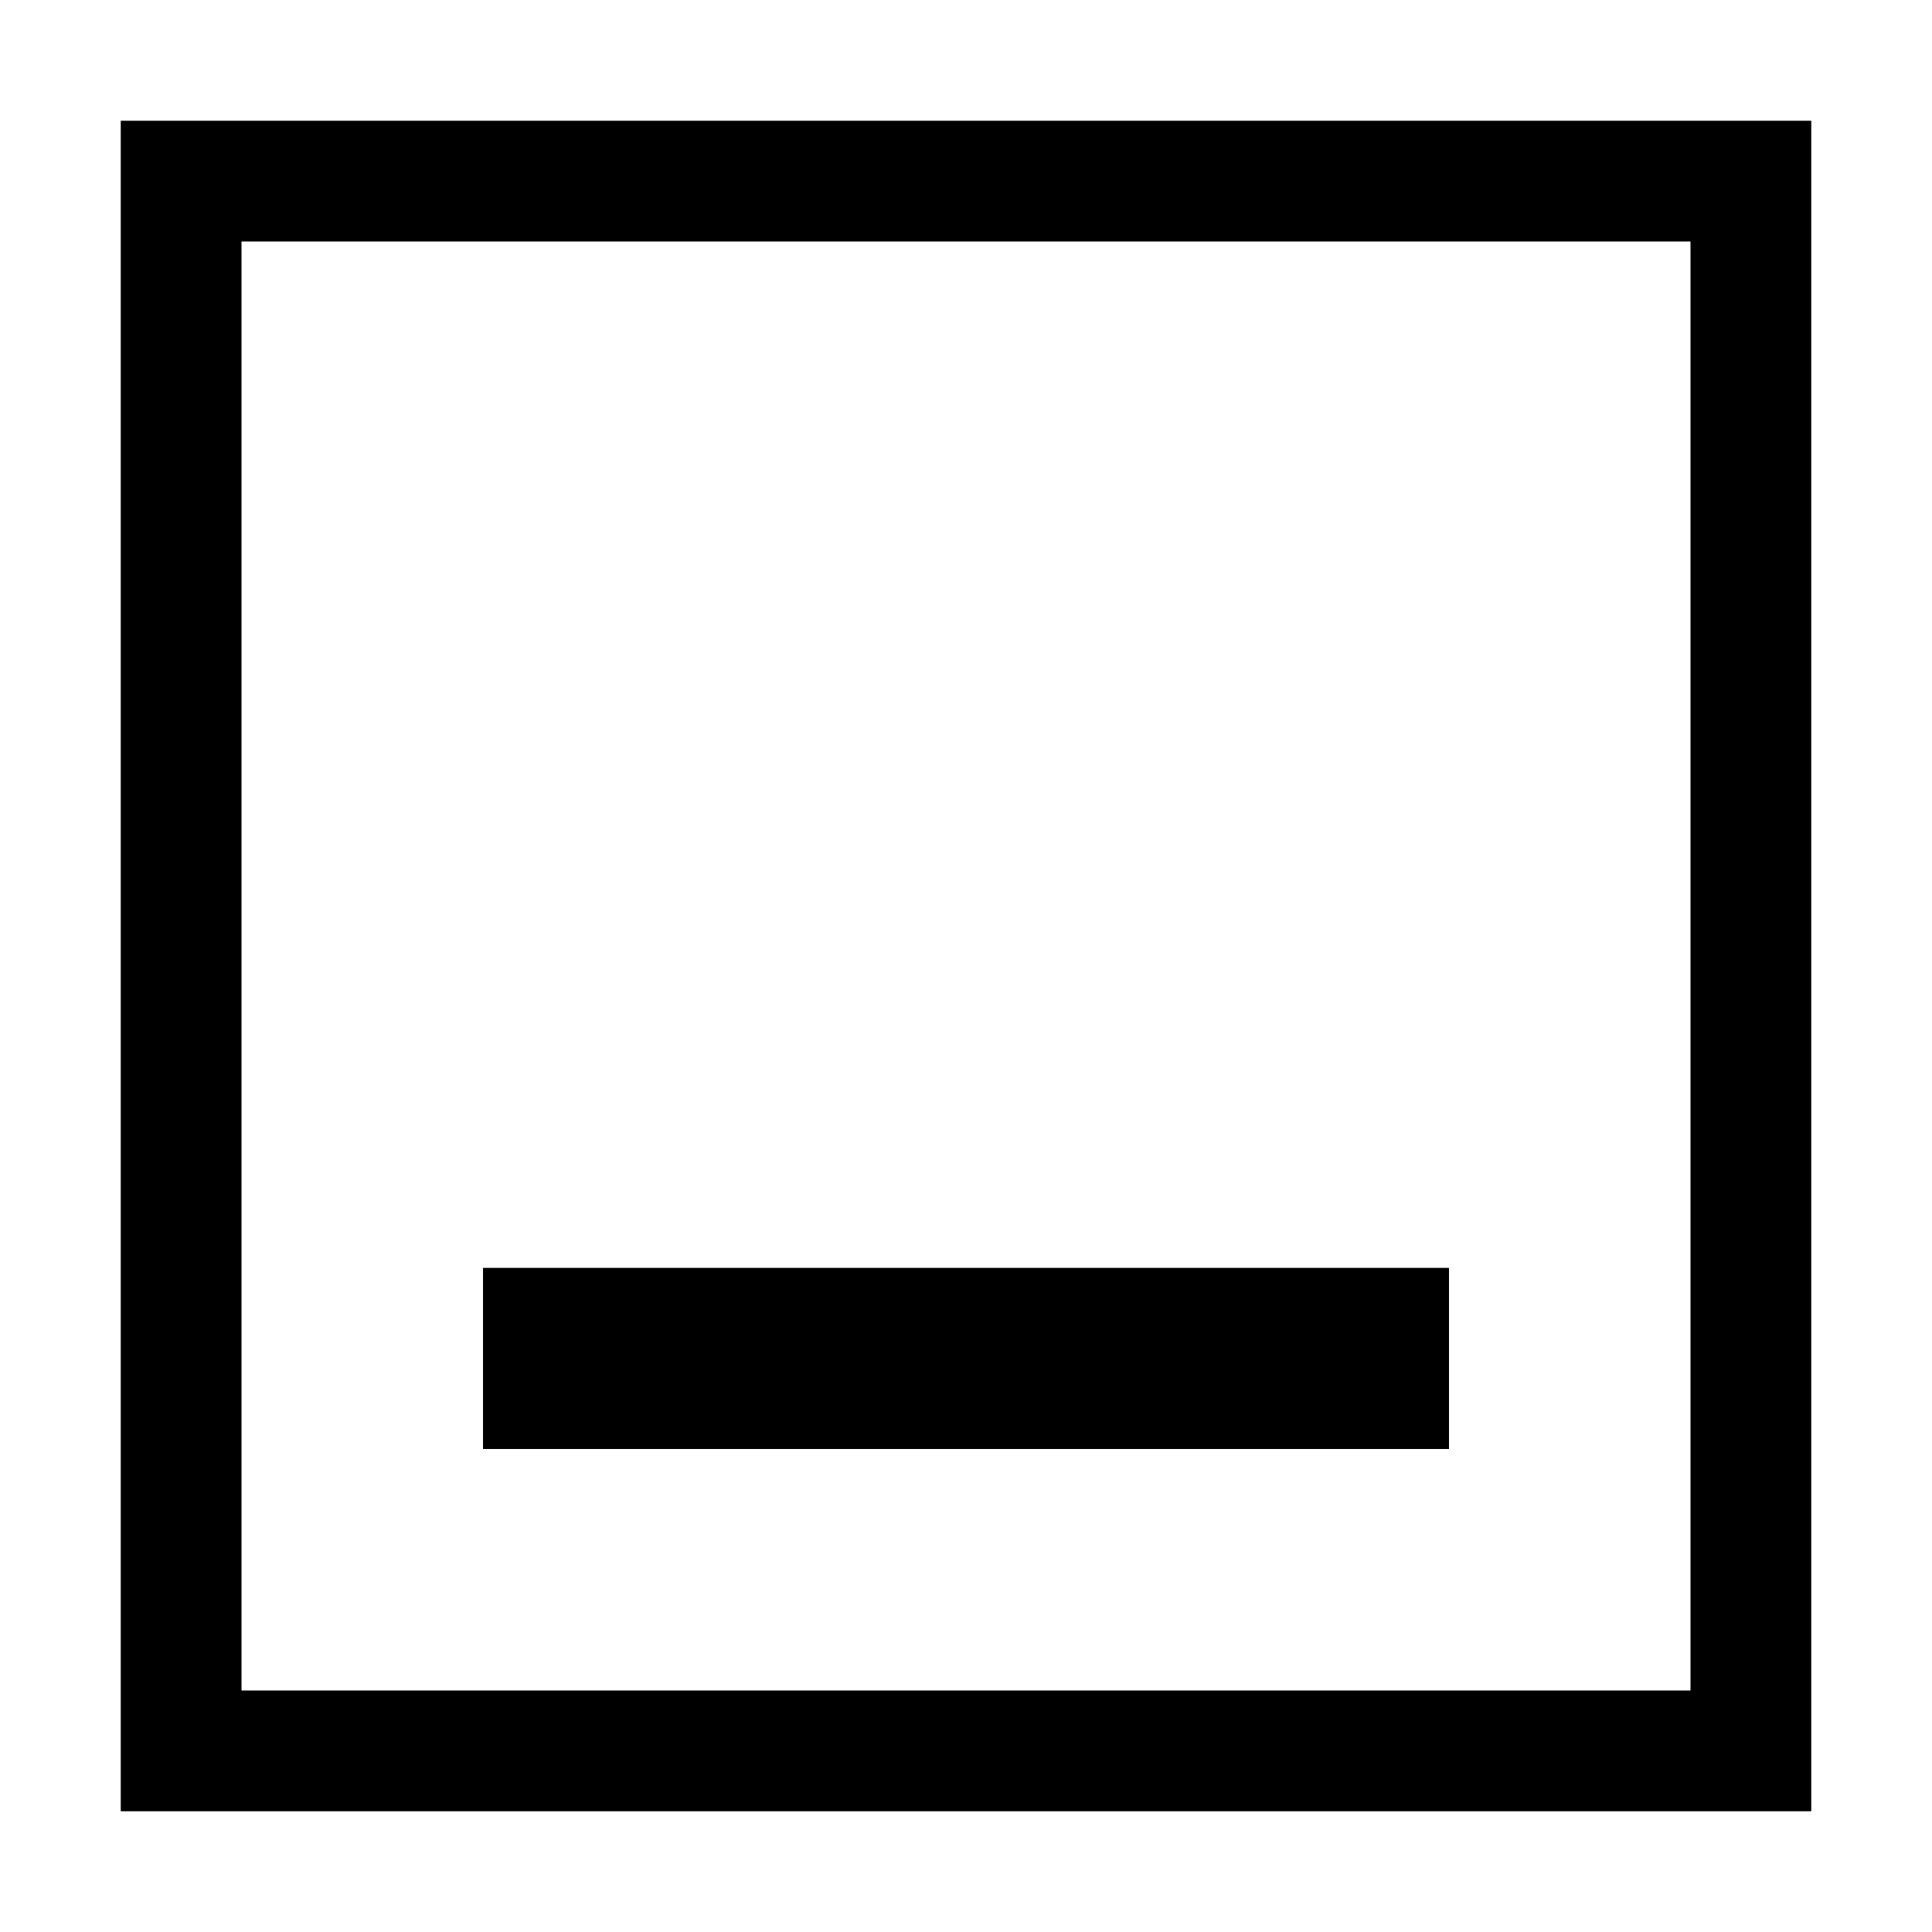
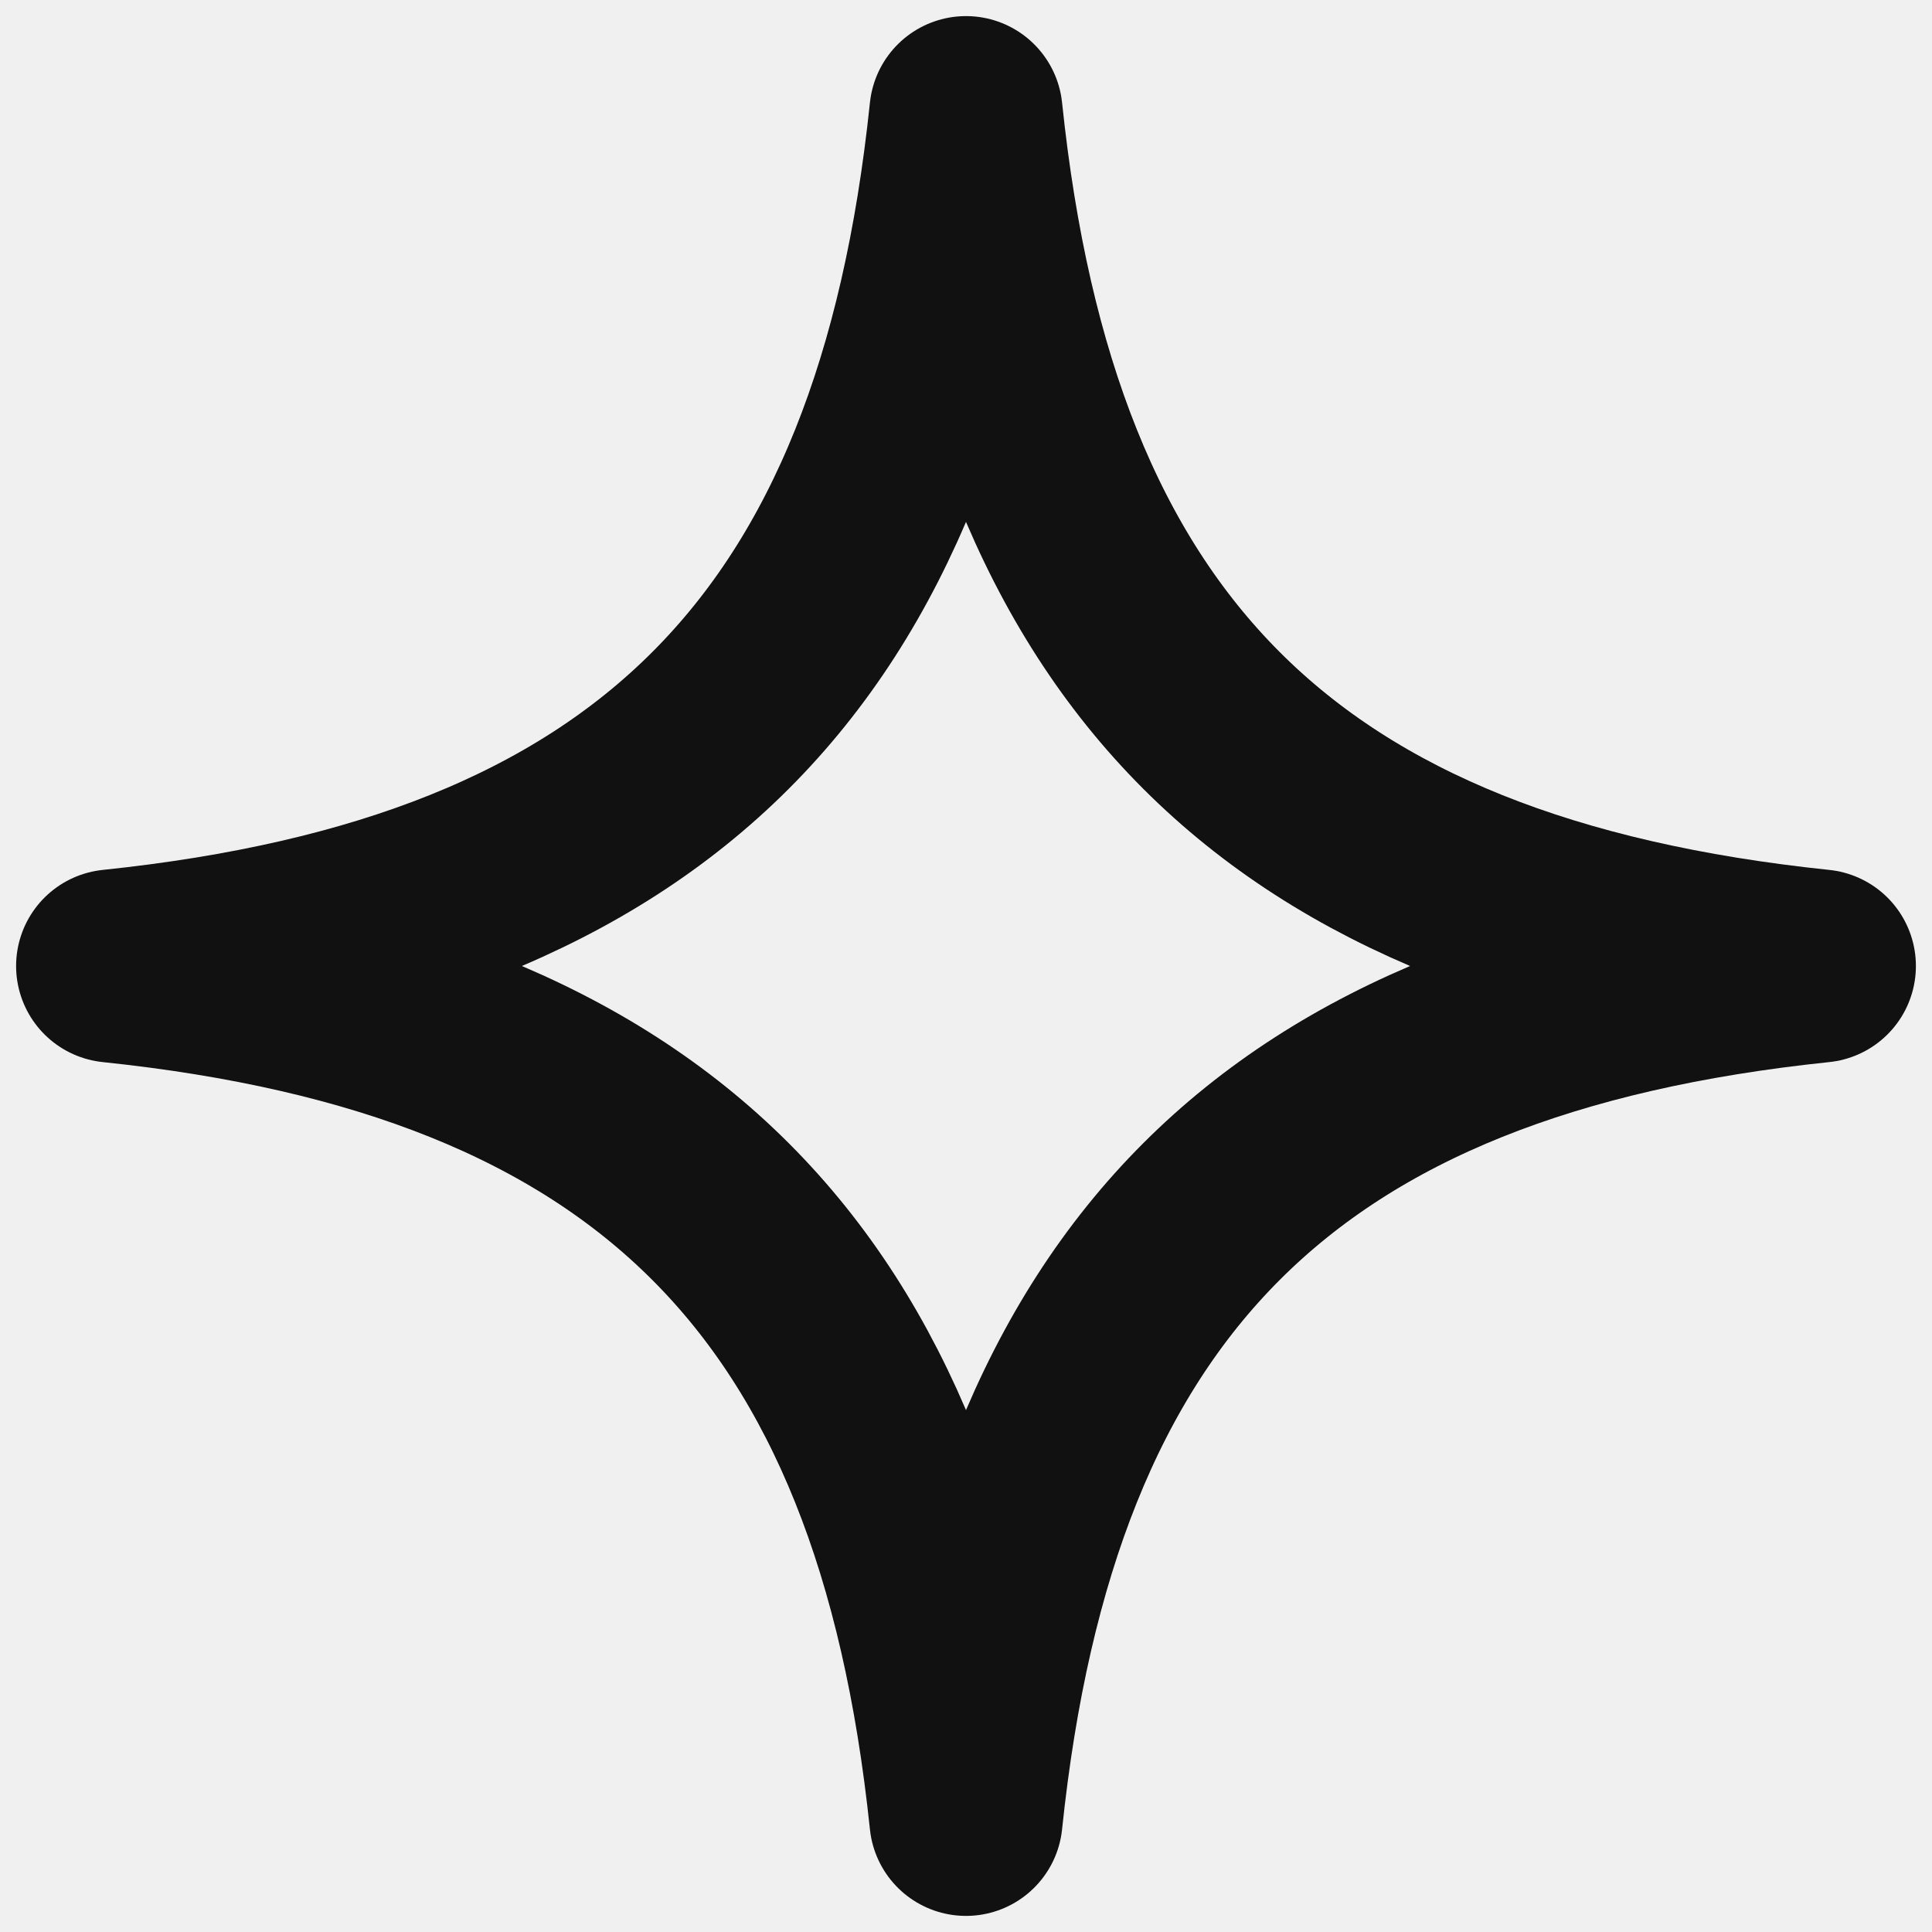
- <svg xmlns="http://www.w3.org/2000/svg" viewBox="0 0 32 32">
-   <rect width="32" height="32" fill="#FFFFFF" />
-   <rect x="3" y="3" width="26" height="26" fill="none" stroke="#000000" stroke-width="2" />
-   <rect x="8" y="21" width="16" height="3" fill="#000000" />
+ <svg xmlns="http://www.w3.org/2000/svg" viewBox="0 0 24 24">
+   <style>
+     .mark { fill: none; stroke: #111111; stroke-width: 2.4; stroke-linejoin: round; }
+     @media (prefers-color-scheme: dark) { .mark { stroke: #EDEDEB; } }
+   </style>
+   <path class="mark" d="M12 1.4C12.7 8.1 15.9 11.3 22.6 12C15.9 12.7 12.7 15.9 12 22.6C11.3 15.9 8.1 12.7 1.4 12C8.1 11.3 11.3 8.1 12 1.4Z" />
</svg>
